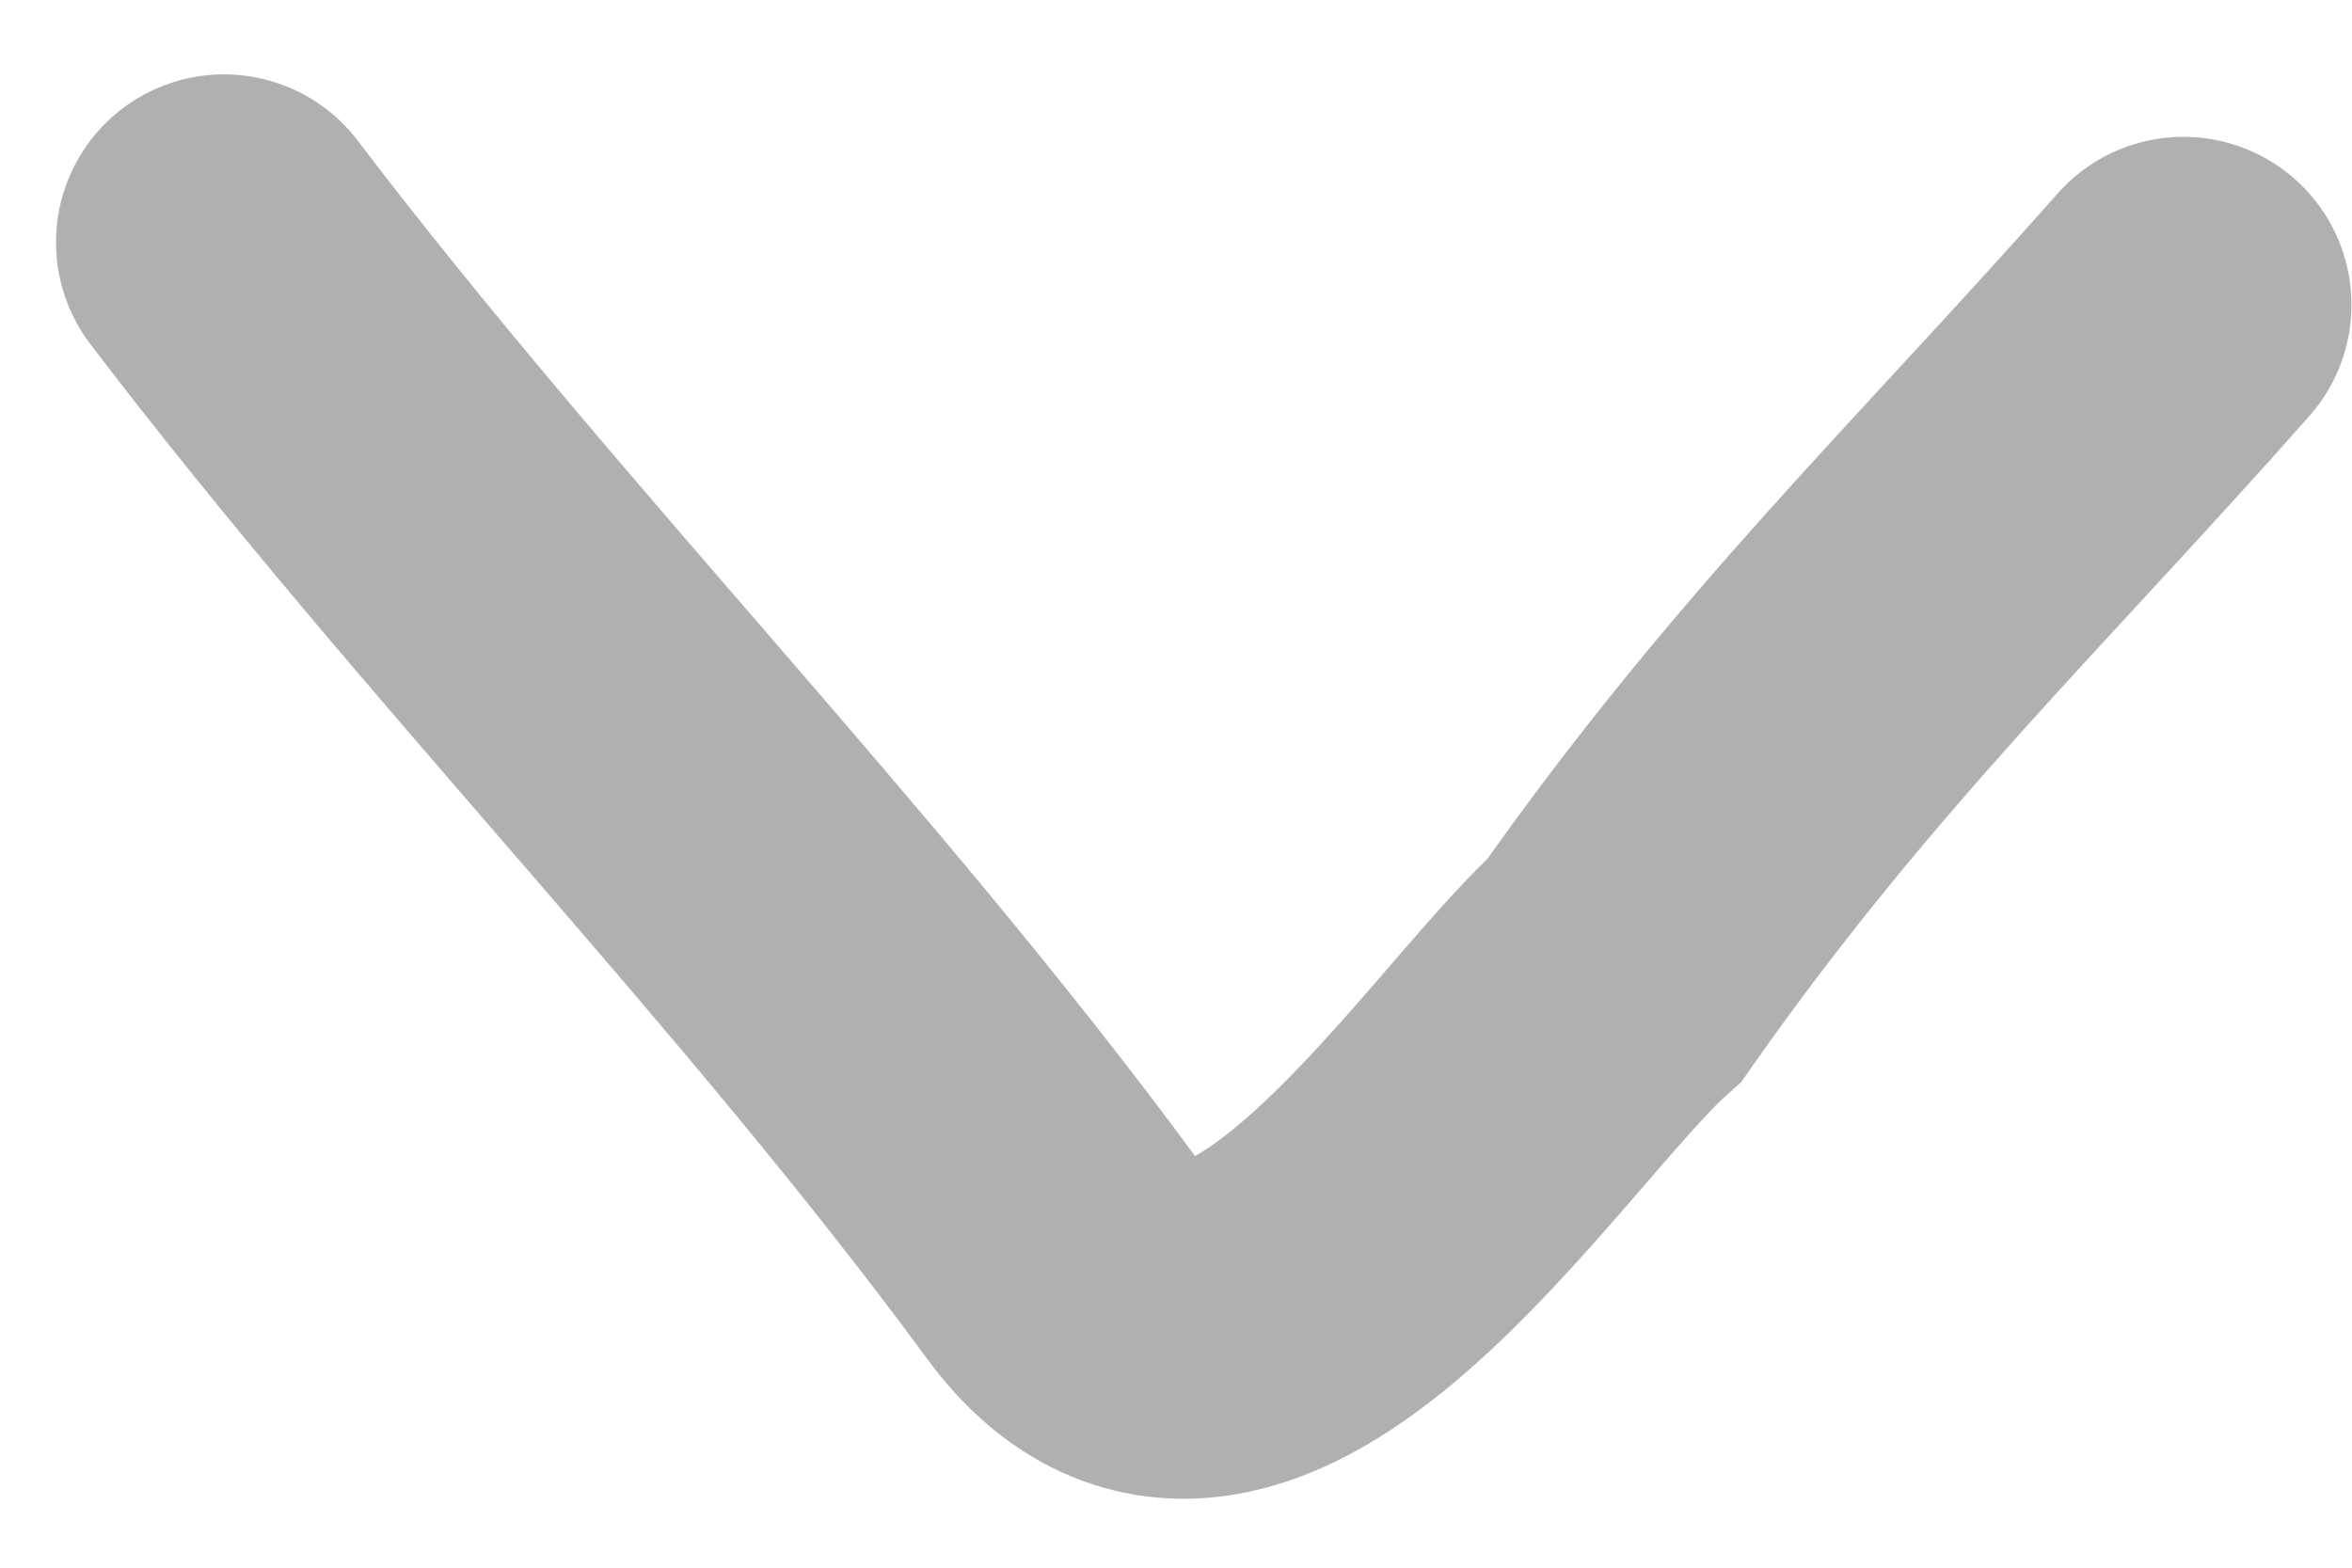
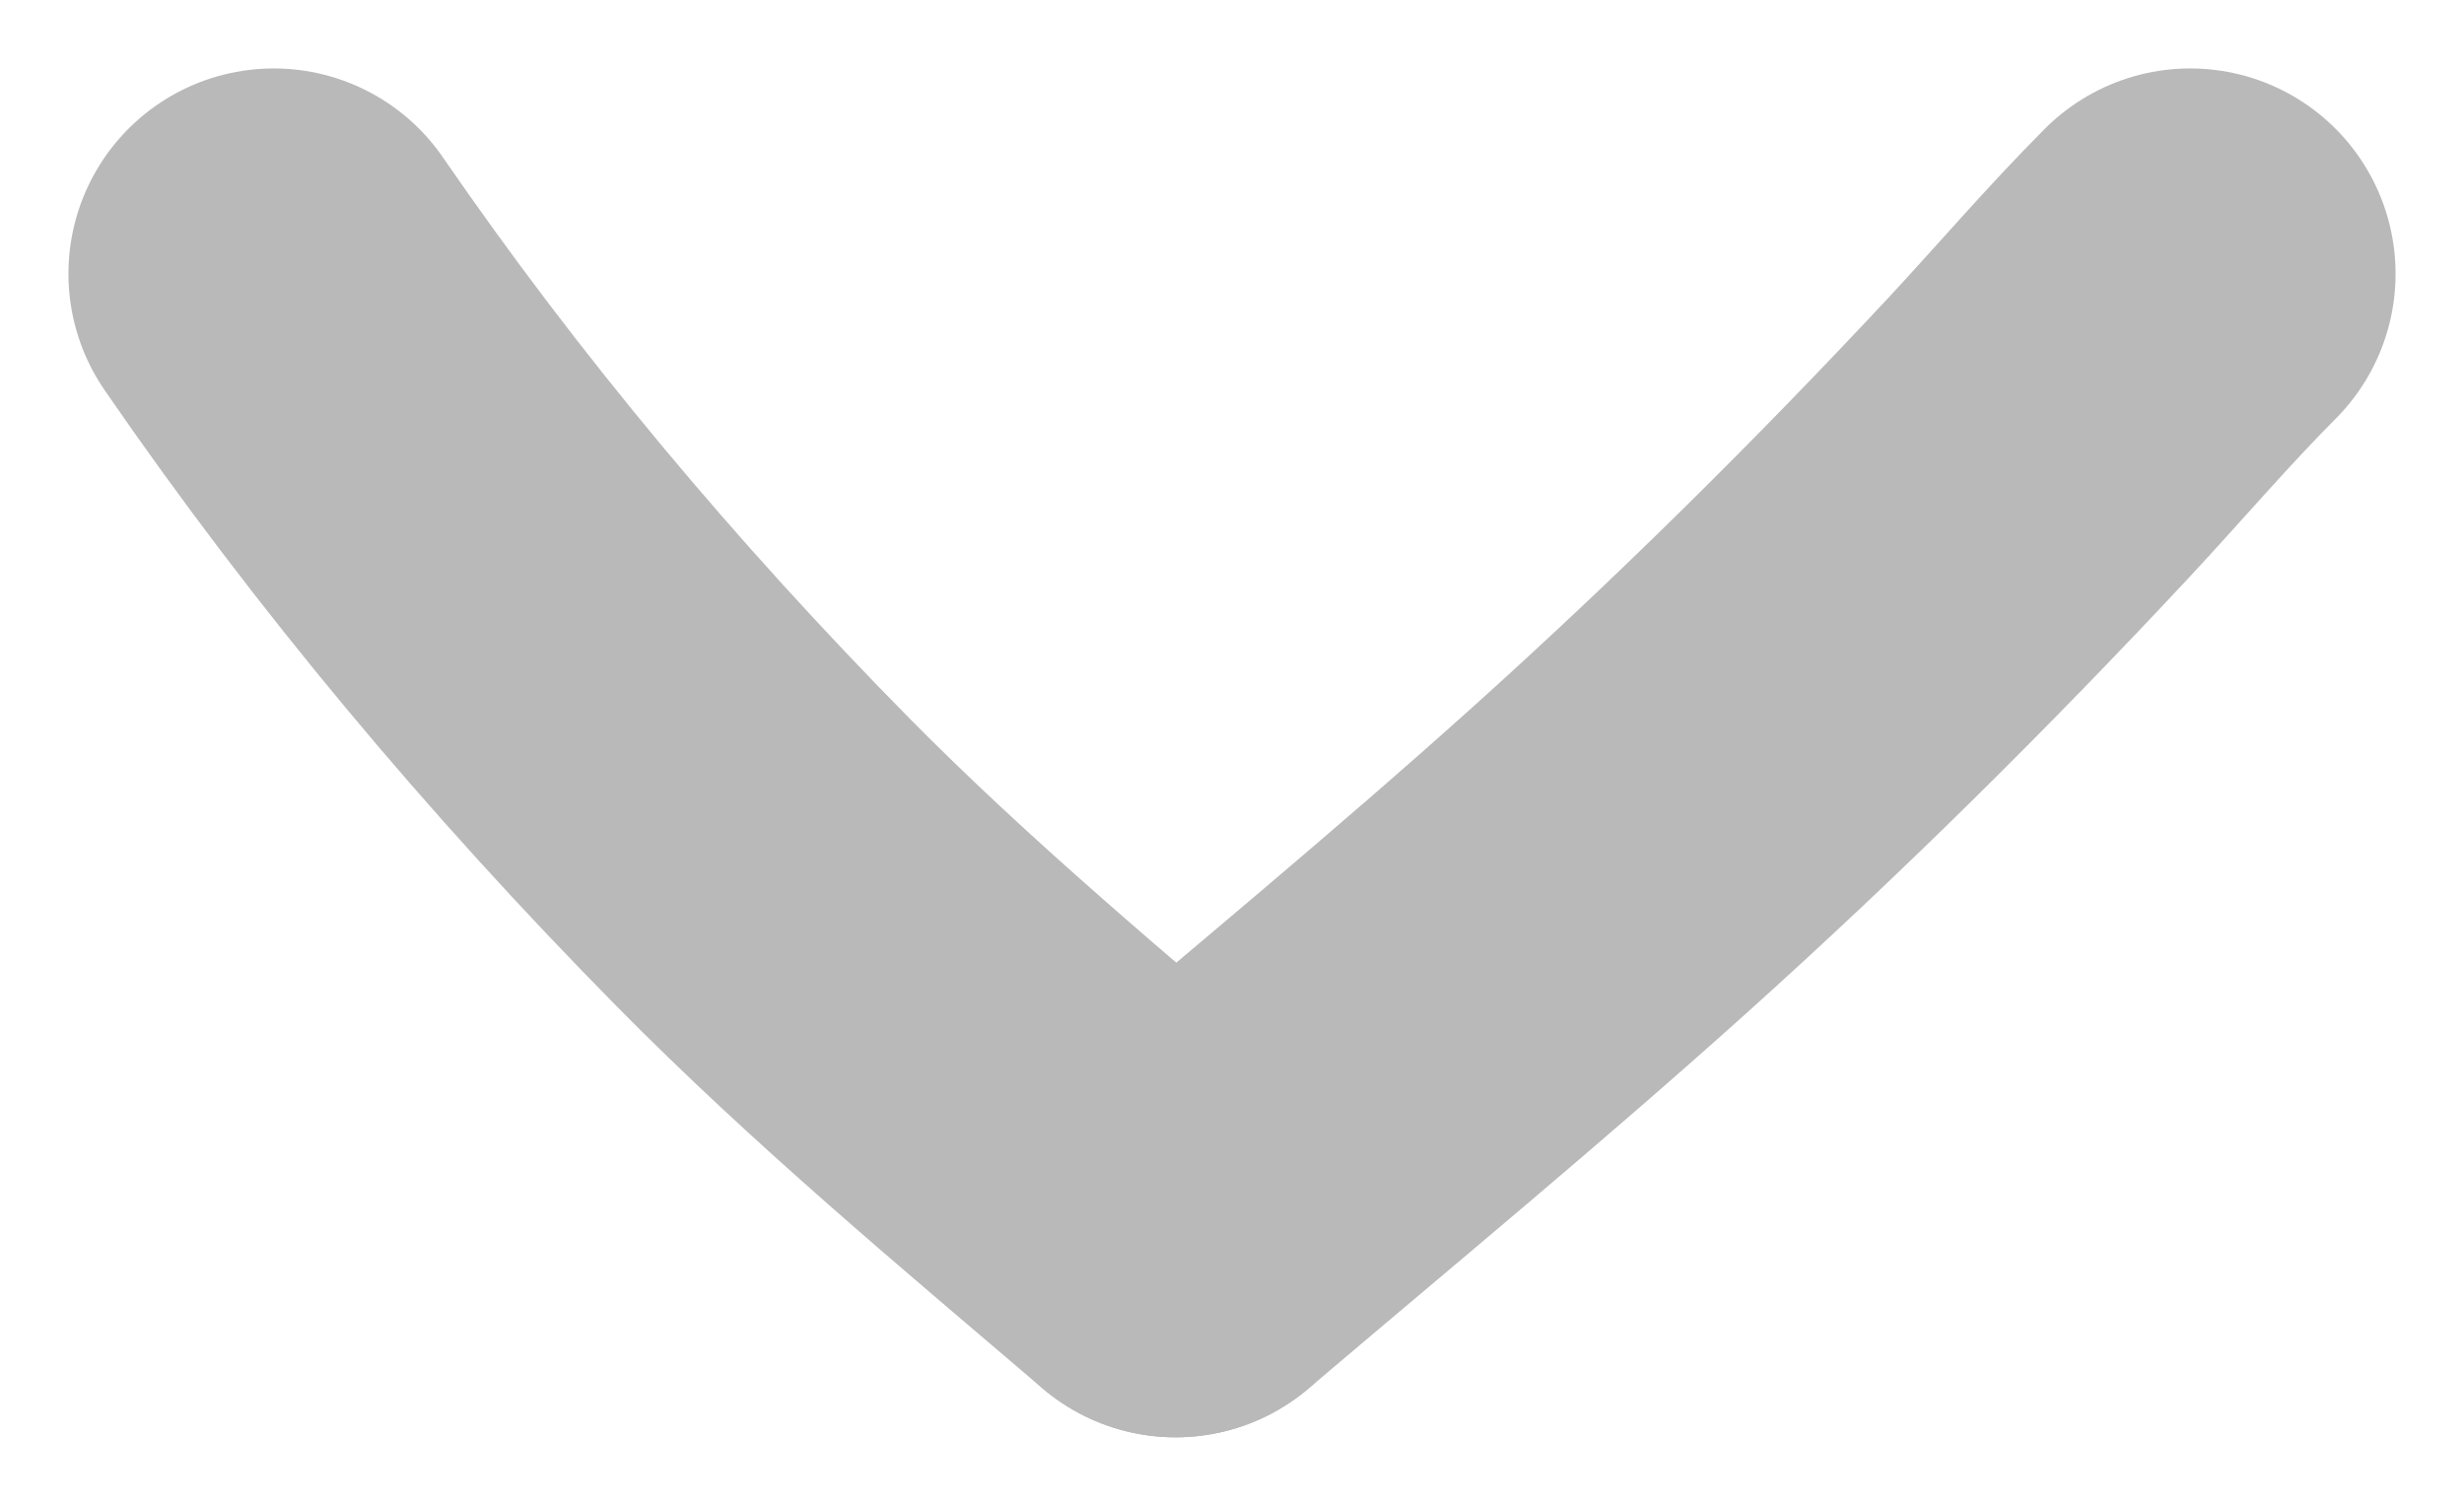
- <svg xmlns="http://www.w3.org/2000/svg" width="21" height="14" viewBox="0 0 21 14" fill="none">
-   <path d="M2 2.164C4.378 5.288 7.197 8.13 9.488 11.248C11.034 13.351 13.306 9.652 14.417 8.661C16.098 6.267 17.688 4.768 19.495 2.722" stroke="#B0B0B0" stroke-width="3" stroke-linecap="round" />
+ <svg xmlns="http://www.w3.org/2000/svg" width="18" height="11" viewBox="0 0 18 11" fill="none">
+   <path d="M2 2C3.049 3.525 4.25 4.956 5.571 6.296C6.515 7.253 7.558 8.121 8.588 9" stroke="#B9B9B9" stroke-width="3" stroke-linecap="round" />
+   <path d="M16 2C15.616 2.385 15.255 2.809 14.884 3.207C13.879 4.283 12.845 5.306 11.764 6.278C10.724 7.213 9.648 8.1 8.588 9" stroke="#B9B9B9" stroke-width="3" stroke-linecap="round" />
</svg>
